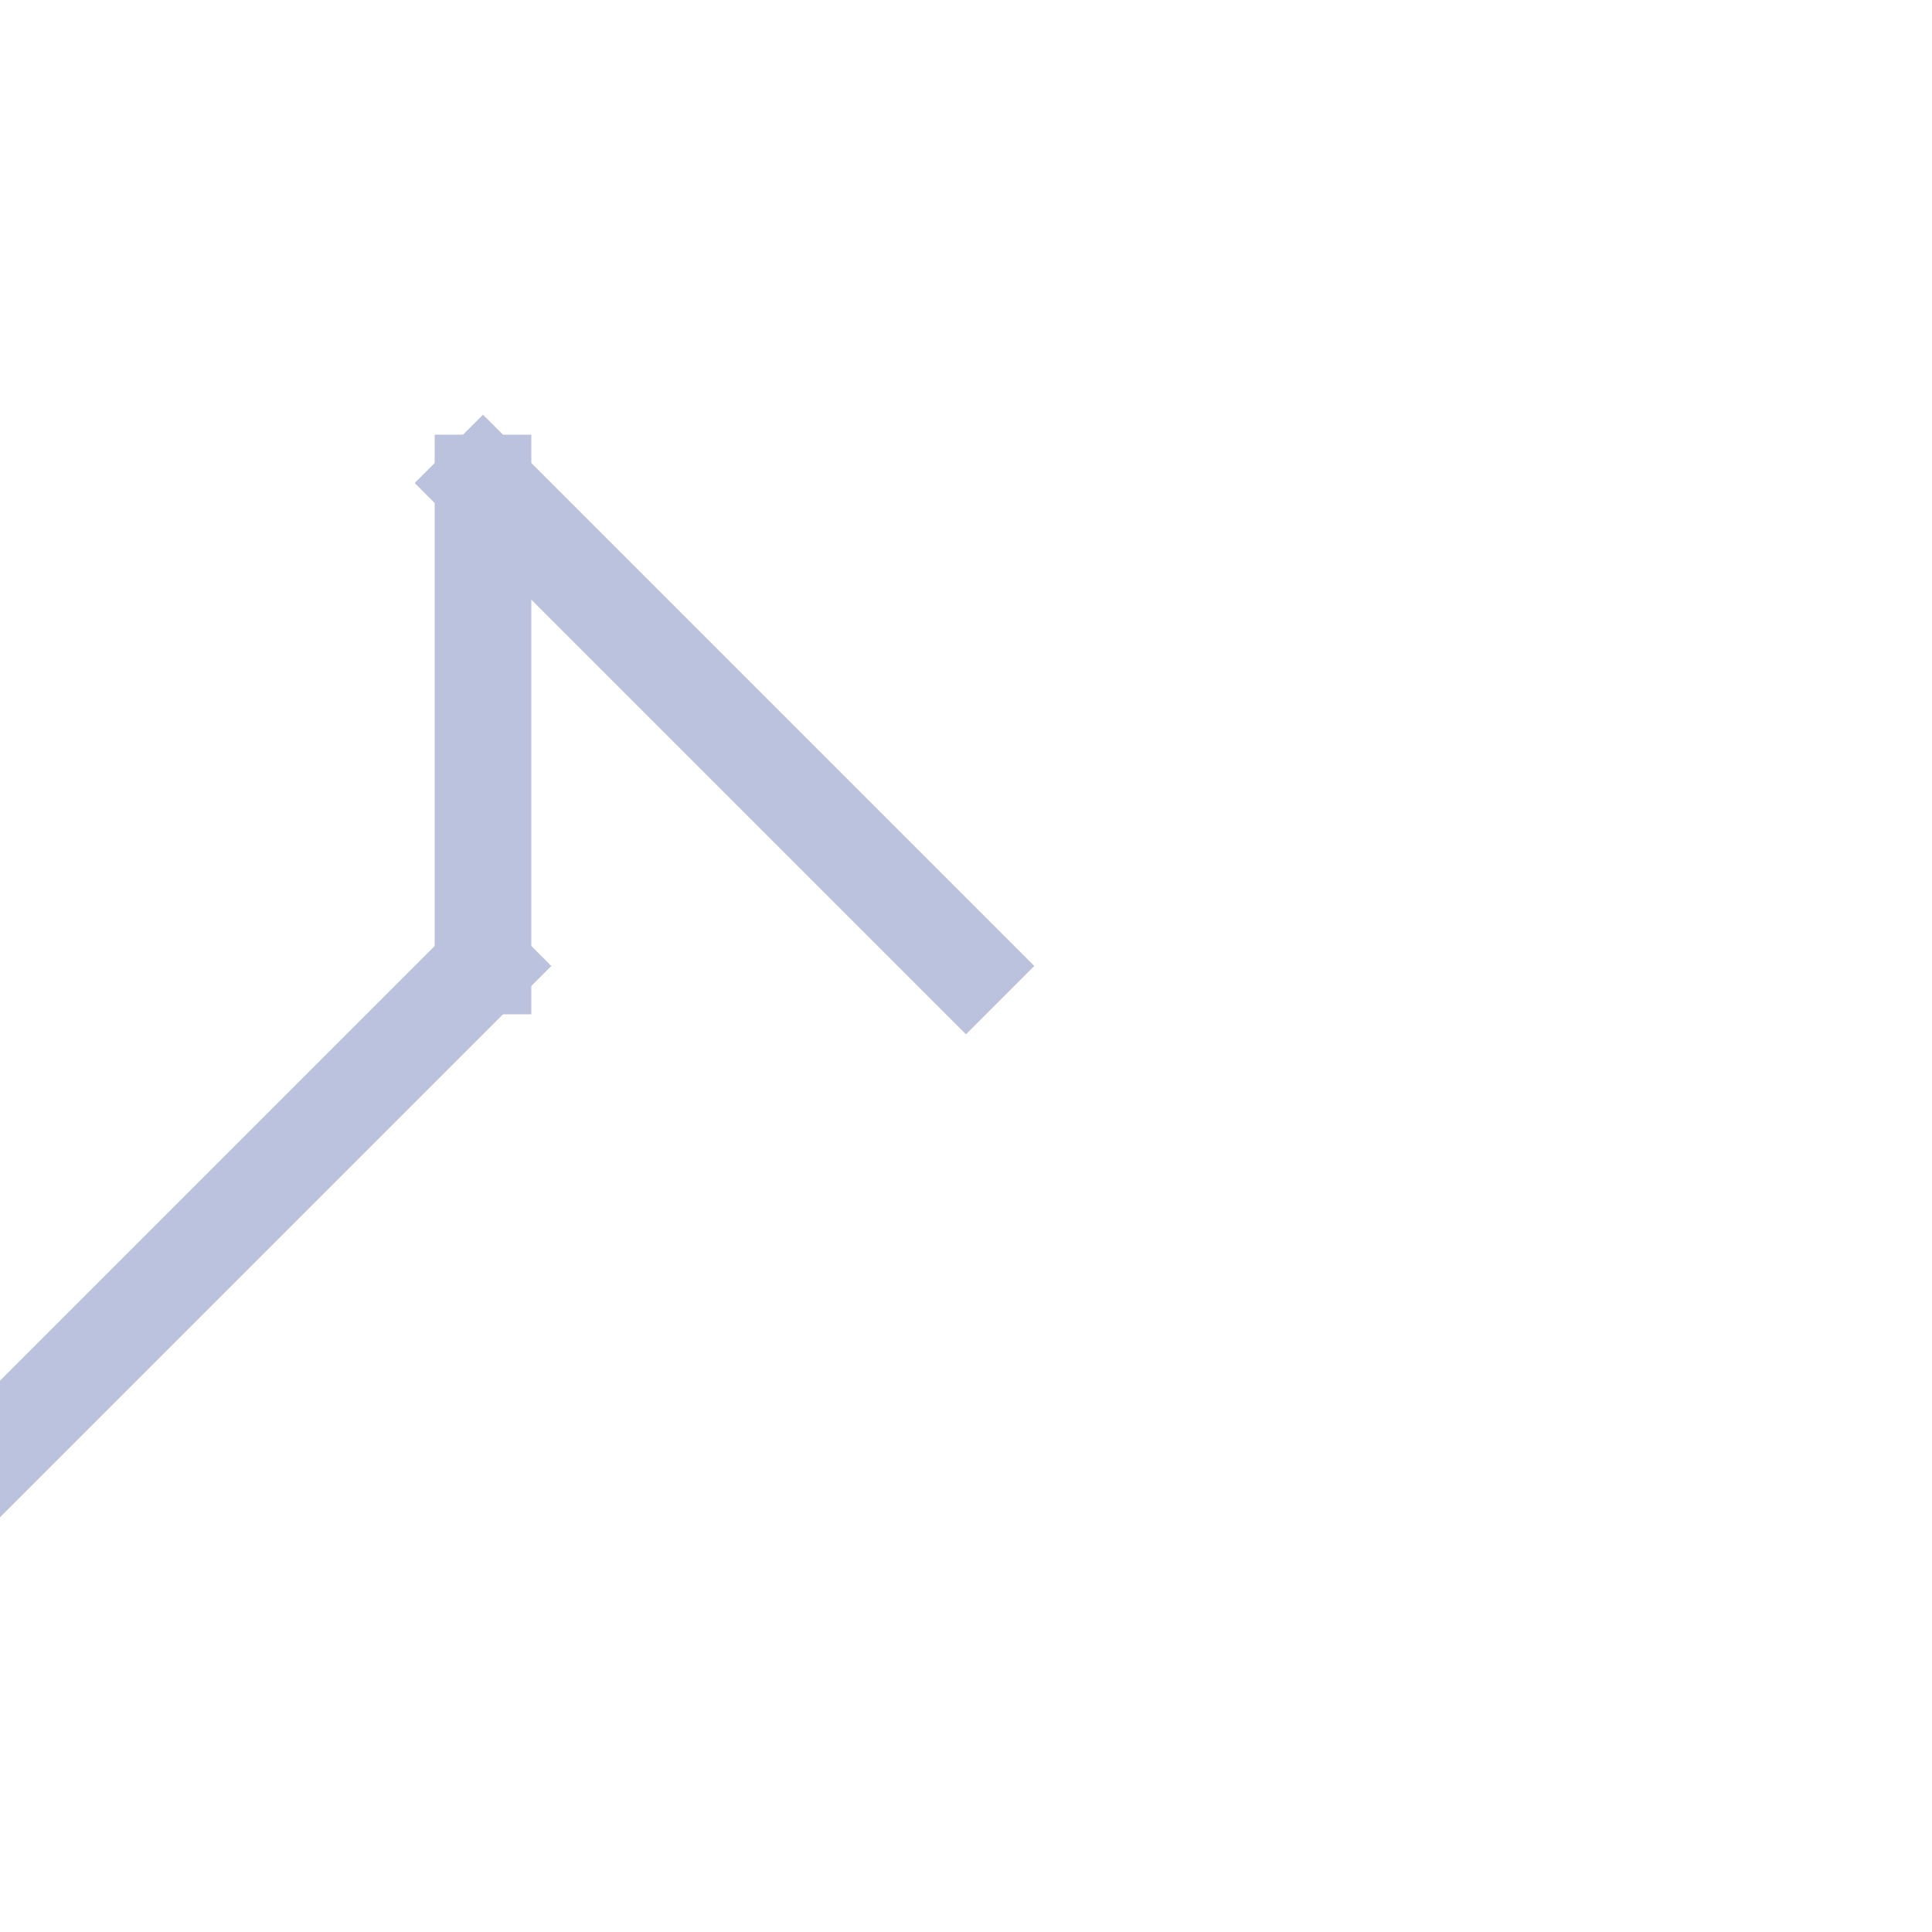
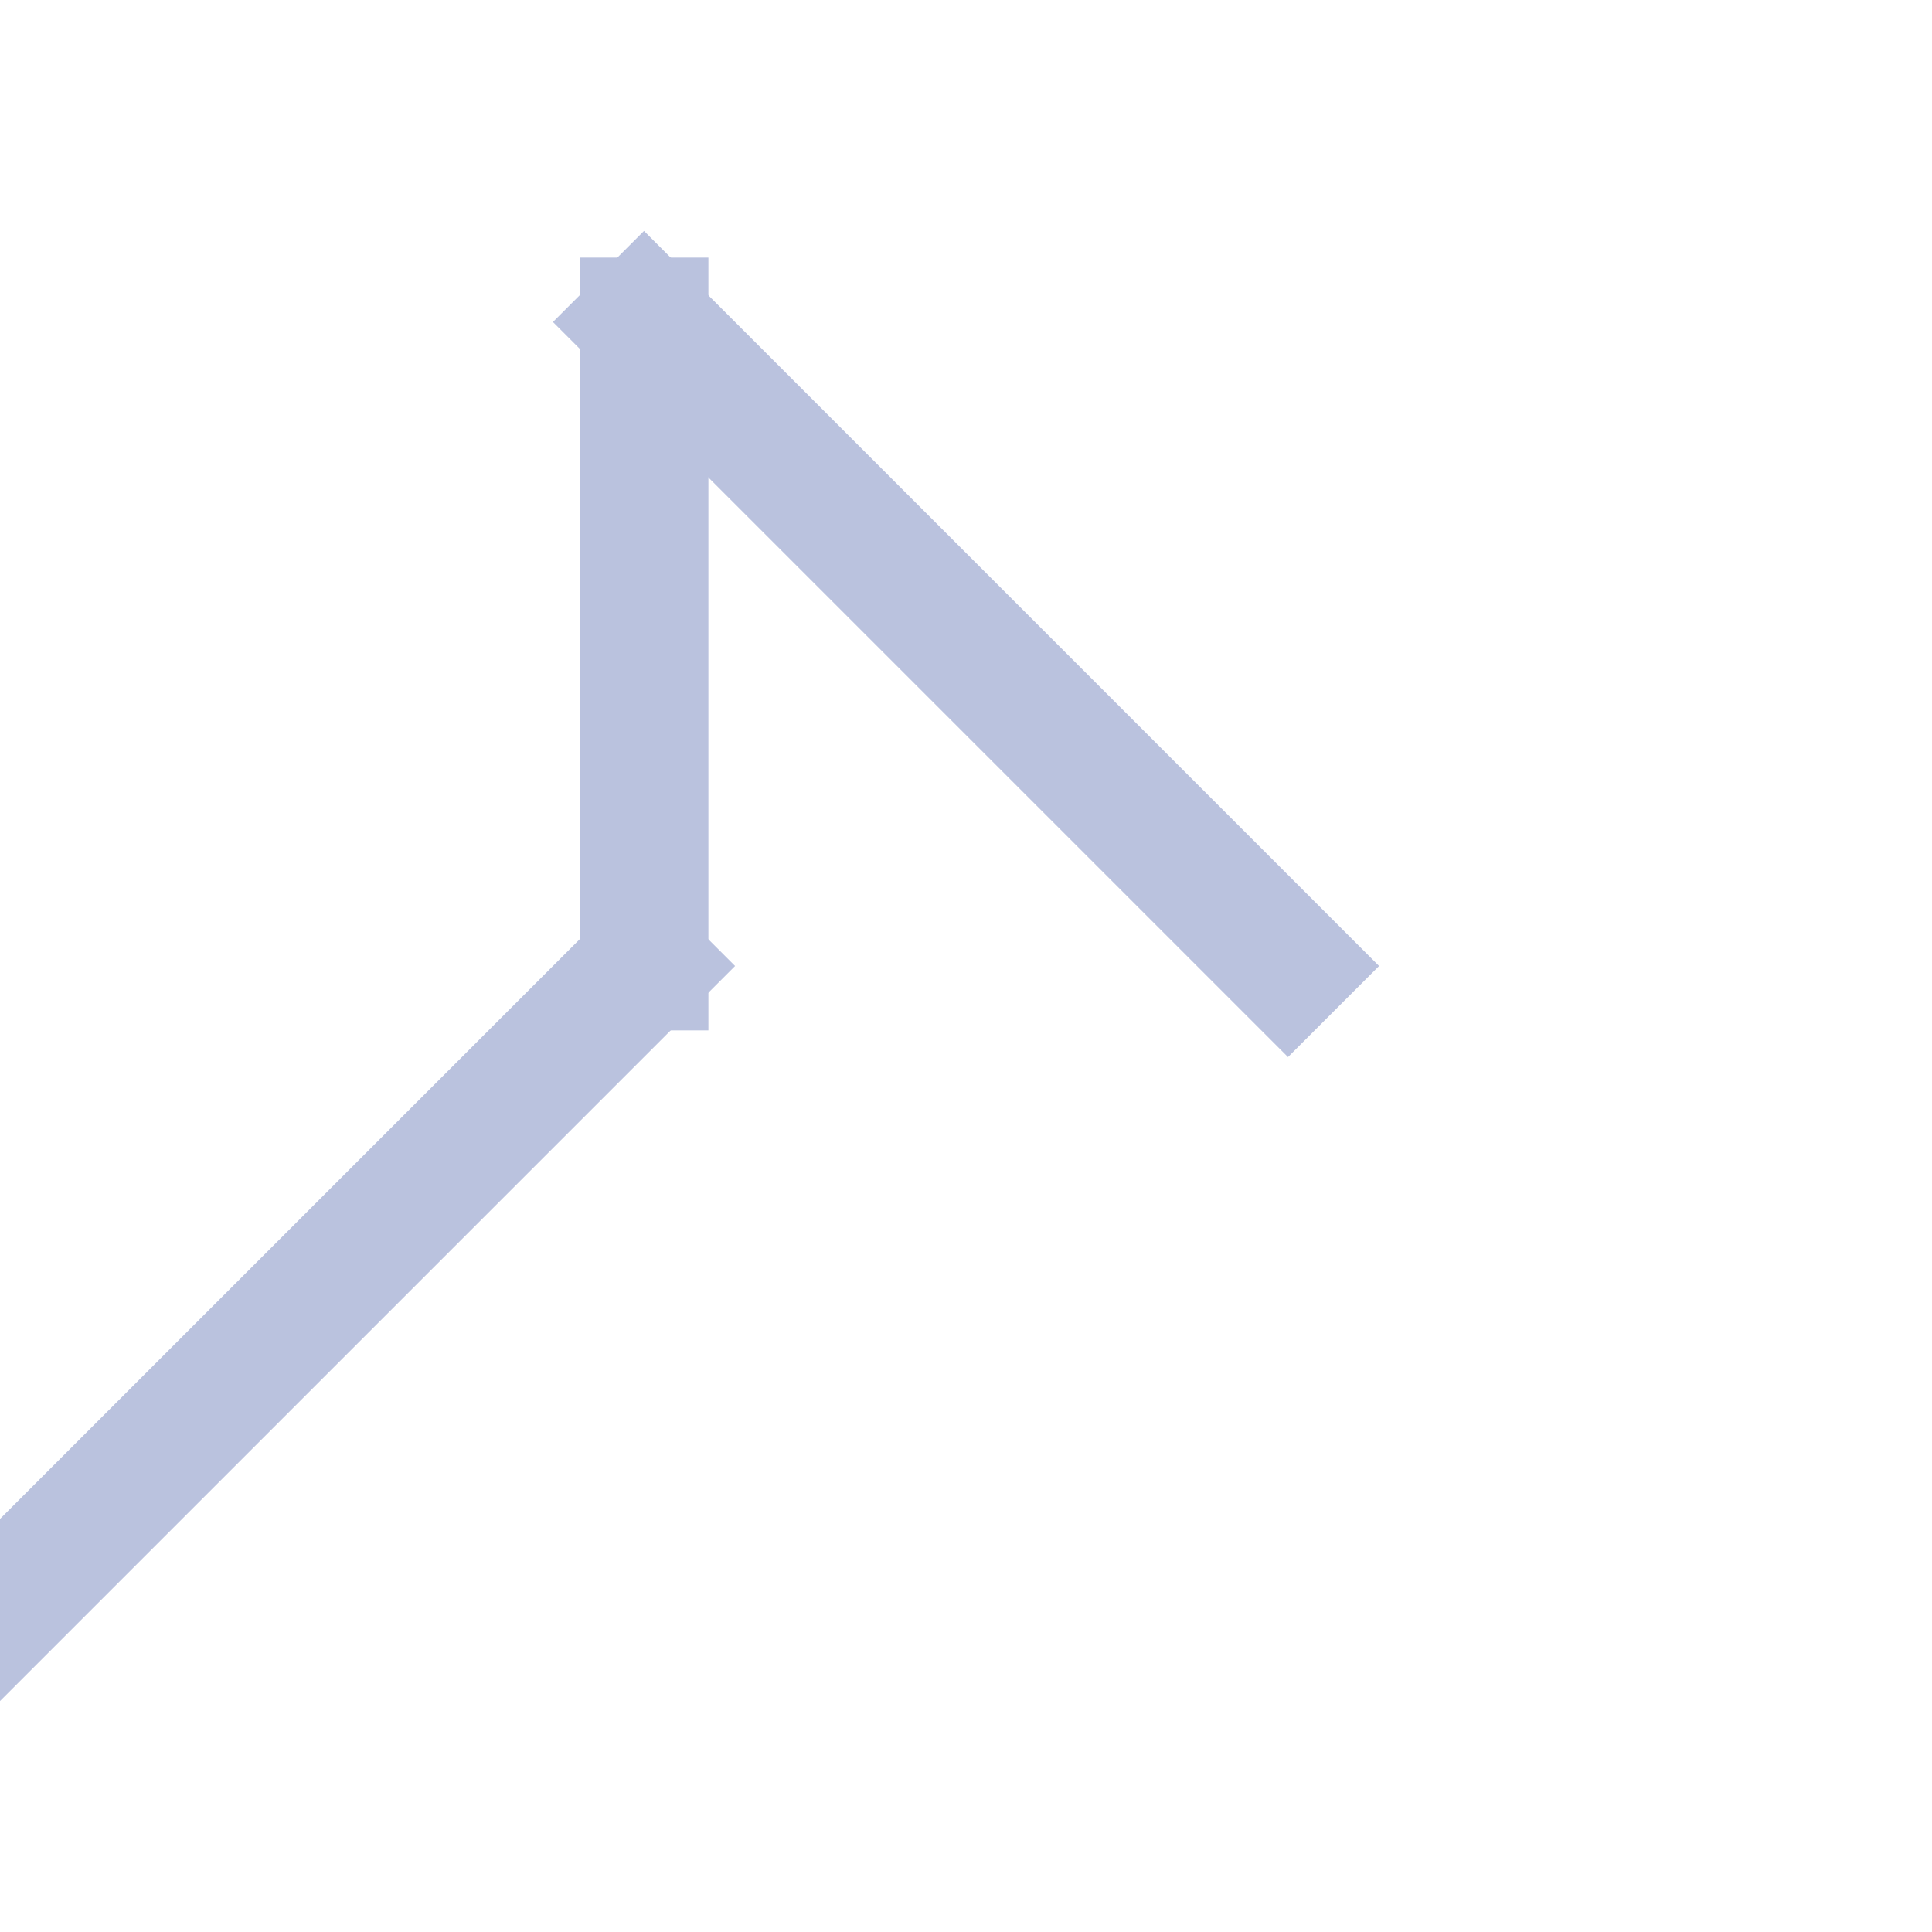
- <svg xmlns="http://www.w3.org/2000/svg" width="150" height="150" viewBox="0 0 200 100">
+ <svg xmlns="http://www.w3.org/2000/svg" width="150" height="150" viewBox="0 0 150 100">
  <defs>
    <g id="p">
      <line x1="0" y1="0" x2="0" y2="100" />
      <line x1="0" y1="0" x2="50" y2="0" />
    </g>
    <g id="b">
      <line x1="0" y1="0" x2="0" y2="100" />
      <line x1="0" y1="100" x2="50" y2="100" />
    </g>
    <g id="t">
      <line x1="50" y1="0" x2="50" y2="100" />
      <line x1="0" y1="0" x2="50" y2="0" />
    </g>
    <g id="k">
      <line x1="0" y1="0" x2="0" y2="50" />
      <line x1="0" y1="50" x2="50" y2="100" />
    </g>
    <g id="f">
      <line x1="0" y1="0" x2="0" y2="50" />
      <line x1="0" y1="0" x2="50" y2="0" />
    </g>
    <g id="sh">
      <line x1="0" y1="0" x2="0" y2="50" />
      <line x1="0" y1="0" x2="50" y2="50" />
    </g>
    <g id="zh">
      <line x1="0" y1="0" x2="0" y2="50" />
    </g>
    <g id="h">
      <line x1="0" y1="0" x2="0" y2="50" />
      <line x1="0" y1="50" x2="50" y2="50" />
      <line x1="50" y1="50" x2="50" y2="100" />
    </g>
    <g id="u">
      <line x1="0" y1="0" x2="0" y2="50" />
      <line x1="0" y1="50" x2="50" y2="50" />
      <line x1="0" y1="0" x2="50" y2="0" />
      <line x1="50" y1="0" x2="50" y2="50" />
    </g>
    <g id="o">
      <line x1="0" y1="0" x2="0" y2="50" />
      <line x1="0" y1="50" x2="50" y2="50" />
      <line x1="0" y1="0" x2="50" y2="0" />
    </g>
    <g id="ough">
      <line x1="0" y1="0" x2="0" y2="50" />
      <line x1="0" y1="50" x2="50" y2="50" />
      <line x1="0" y1="0" x2="50" y2="50" />
    </g>
    <g id="a">
      <line x1="0" y1="0" x2="0" y2="50" />
      <line x1="0" y1="0" x2="50" y2="50" />
      <line x1="0" y1="50" x2="50" y2="100" />
    </g>
    <g id="*">
      <line x1="0" y1="0" x2="0" y2="50" />
      <line x1="0" y1="0" x2="50" y2="50" />
      <line x1="0" y1="50" x2="-50" y2="100" />
    </g>
    <g id="mb">
      <line x1="0" y1="0" x2="0" y2="50" />
      <line x1="0" y1="50" x2="50" y2="50" />
      <line x1="0" y1="50" x2="50" y2="100" />
    </g>
    <g id="ng">
      <line x1="0" y1="0" x2="0" y2="50" />
      <line x1="0" y1="50" x2="50" y2="0" />
      <line x1="0" y1="50" x2="50" y2="100" />
    </g>
  </defs>
  <g stroke="#bac2de" stroke-width="10" stroke-linecap="square" fill="none">
    <use href="#*" transform="translate(50,0)" />
  </g>
</svg>
